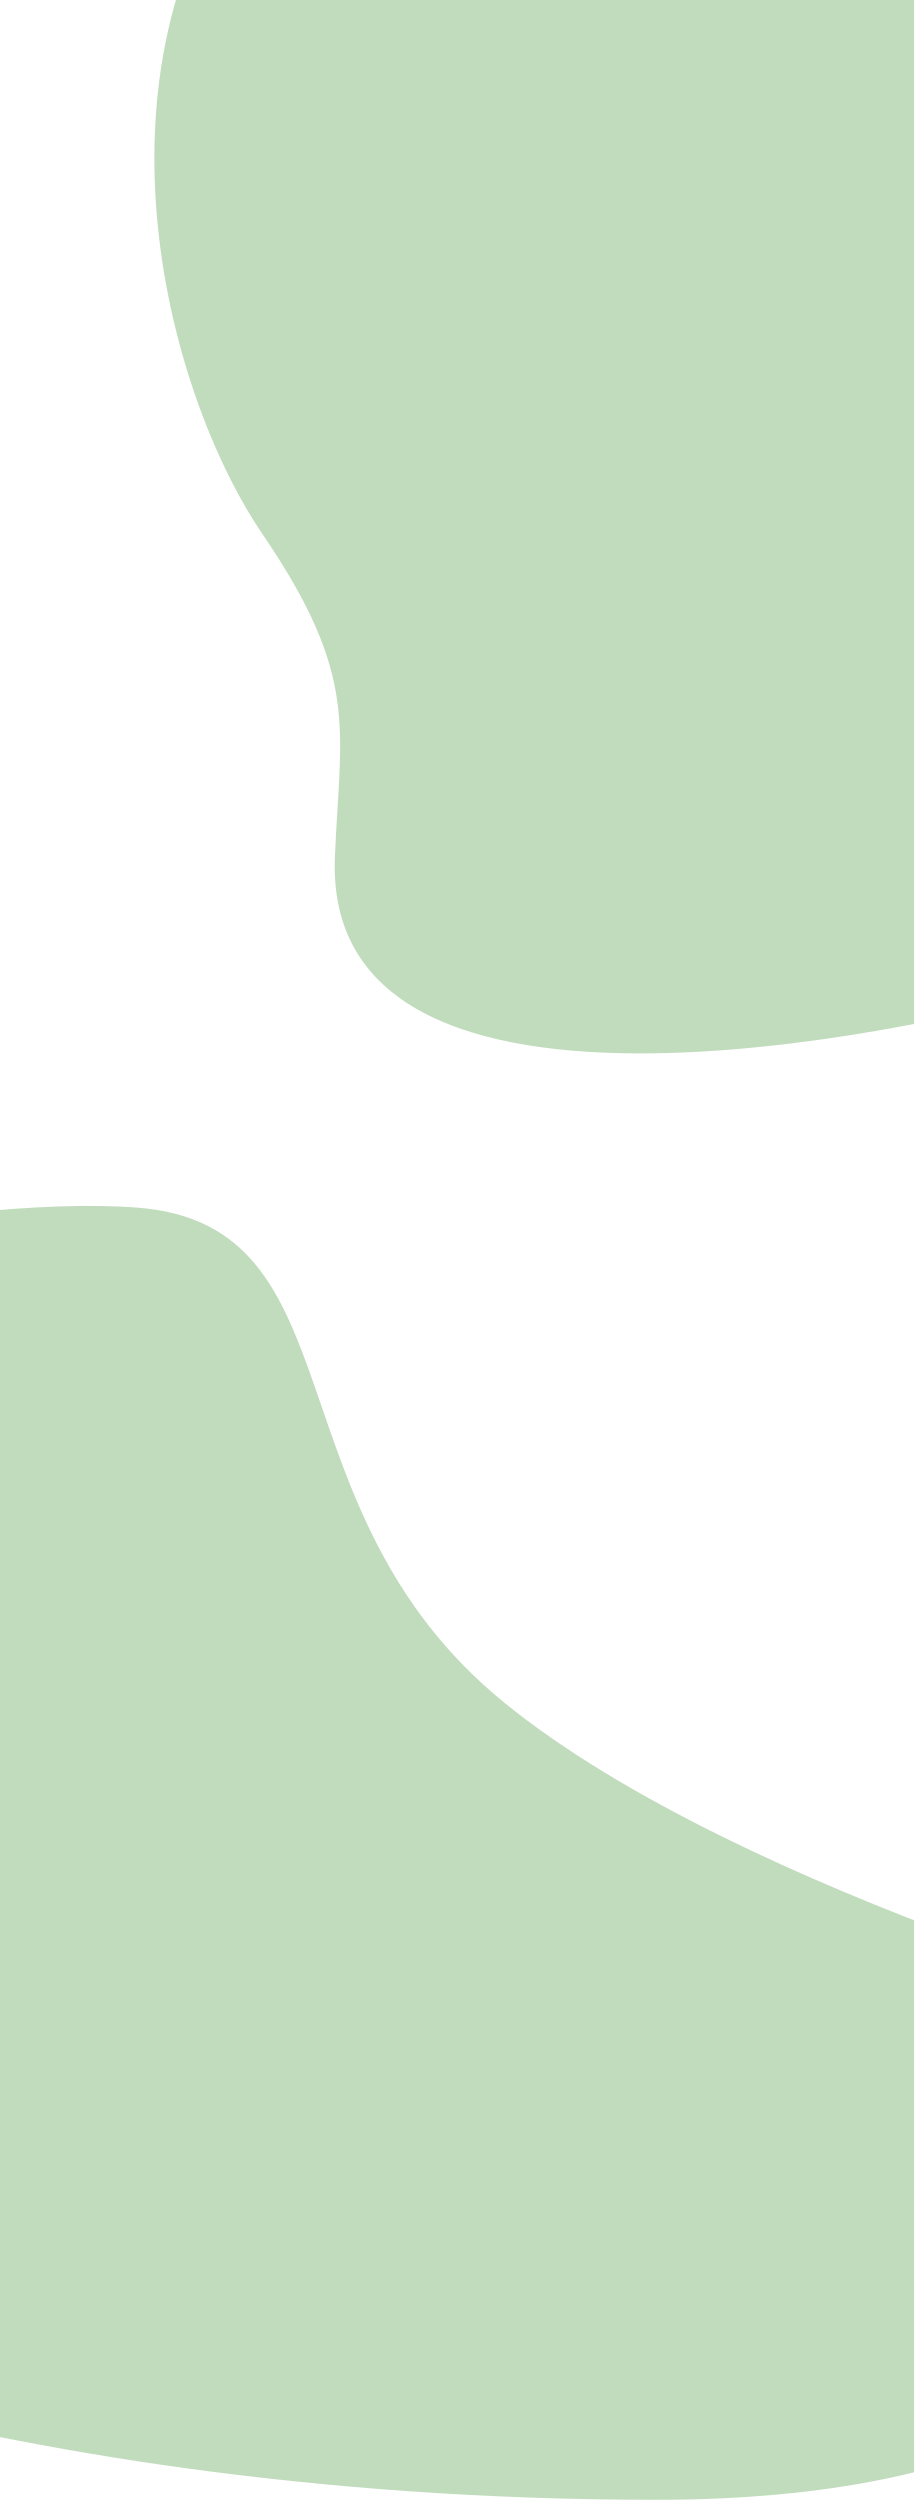
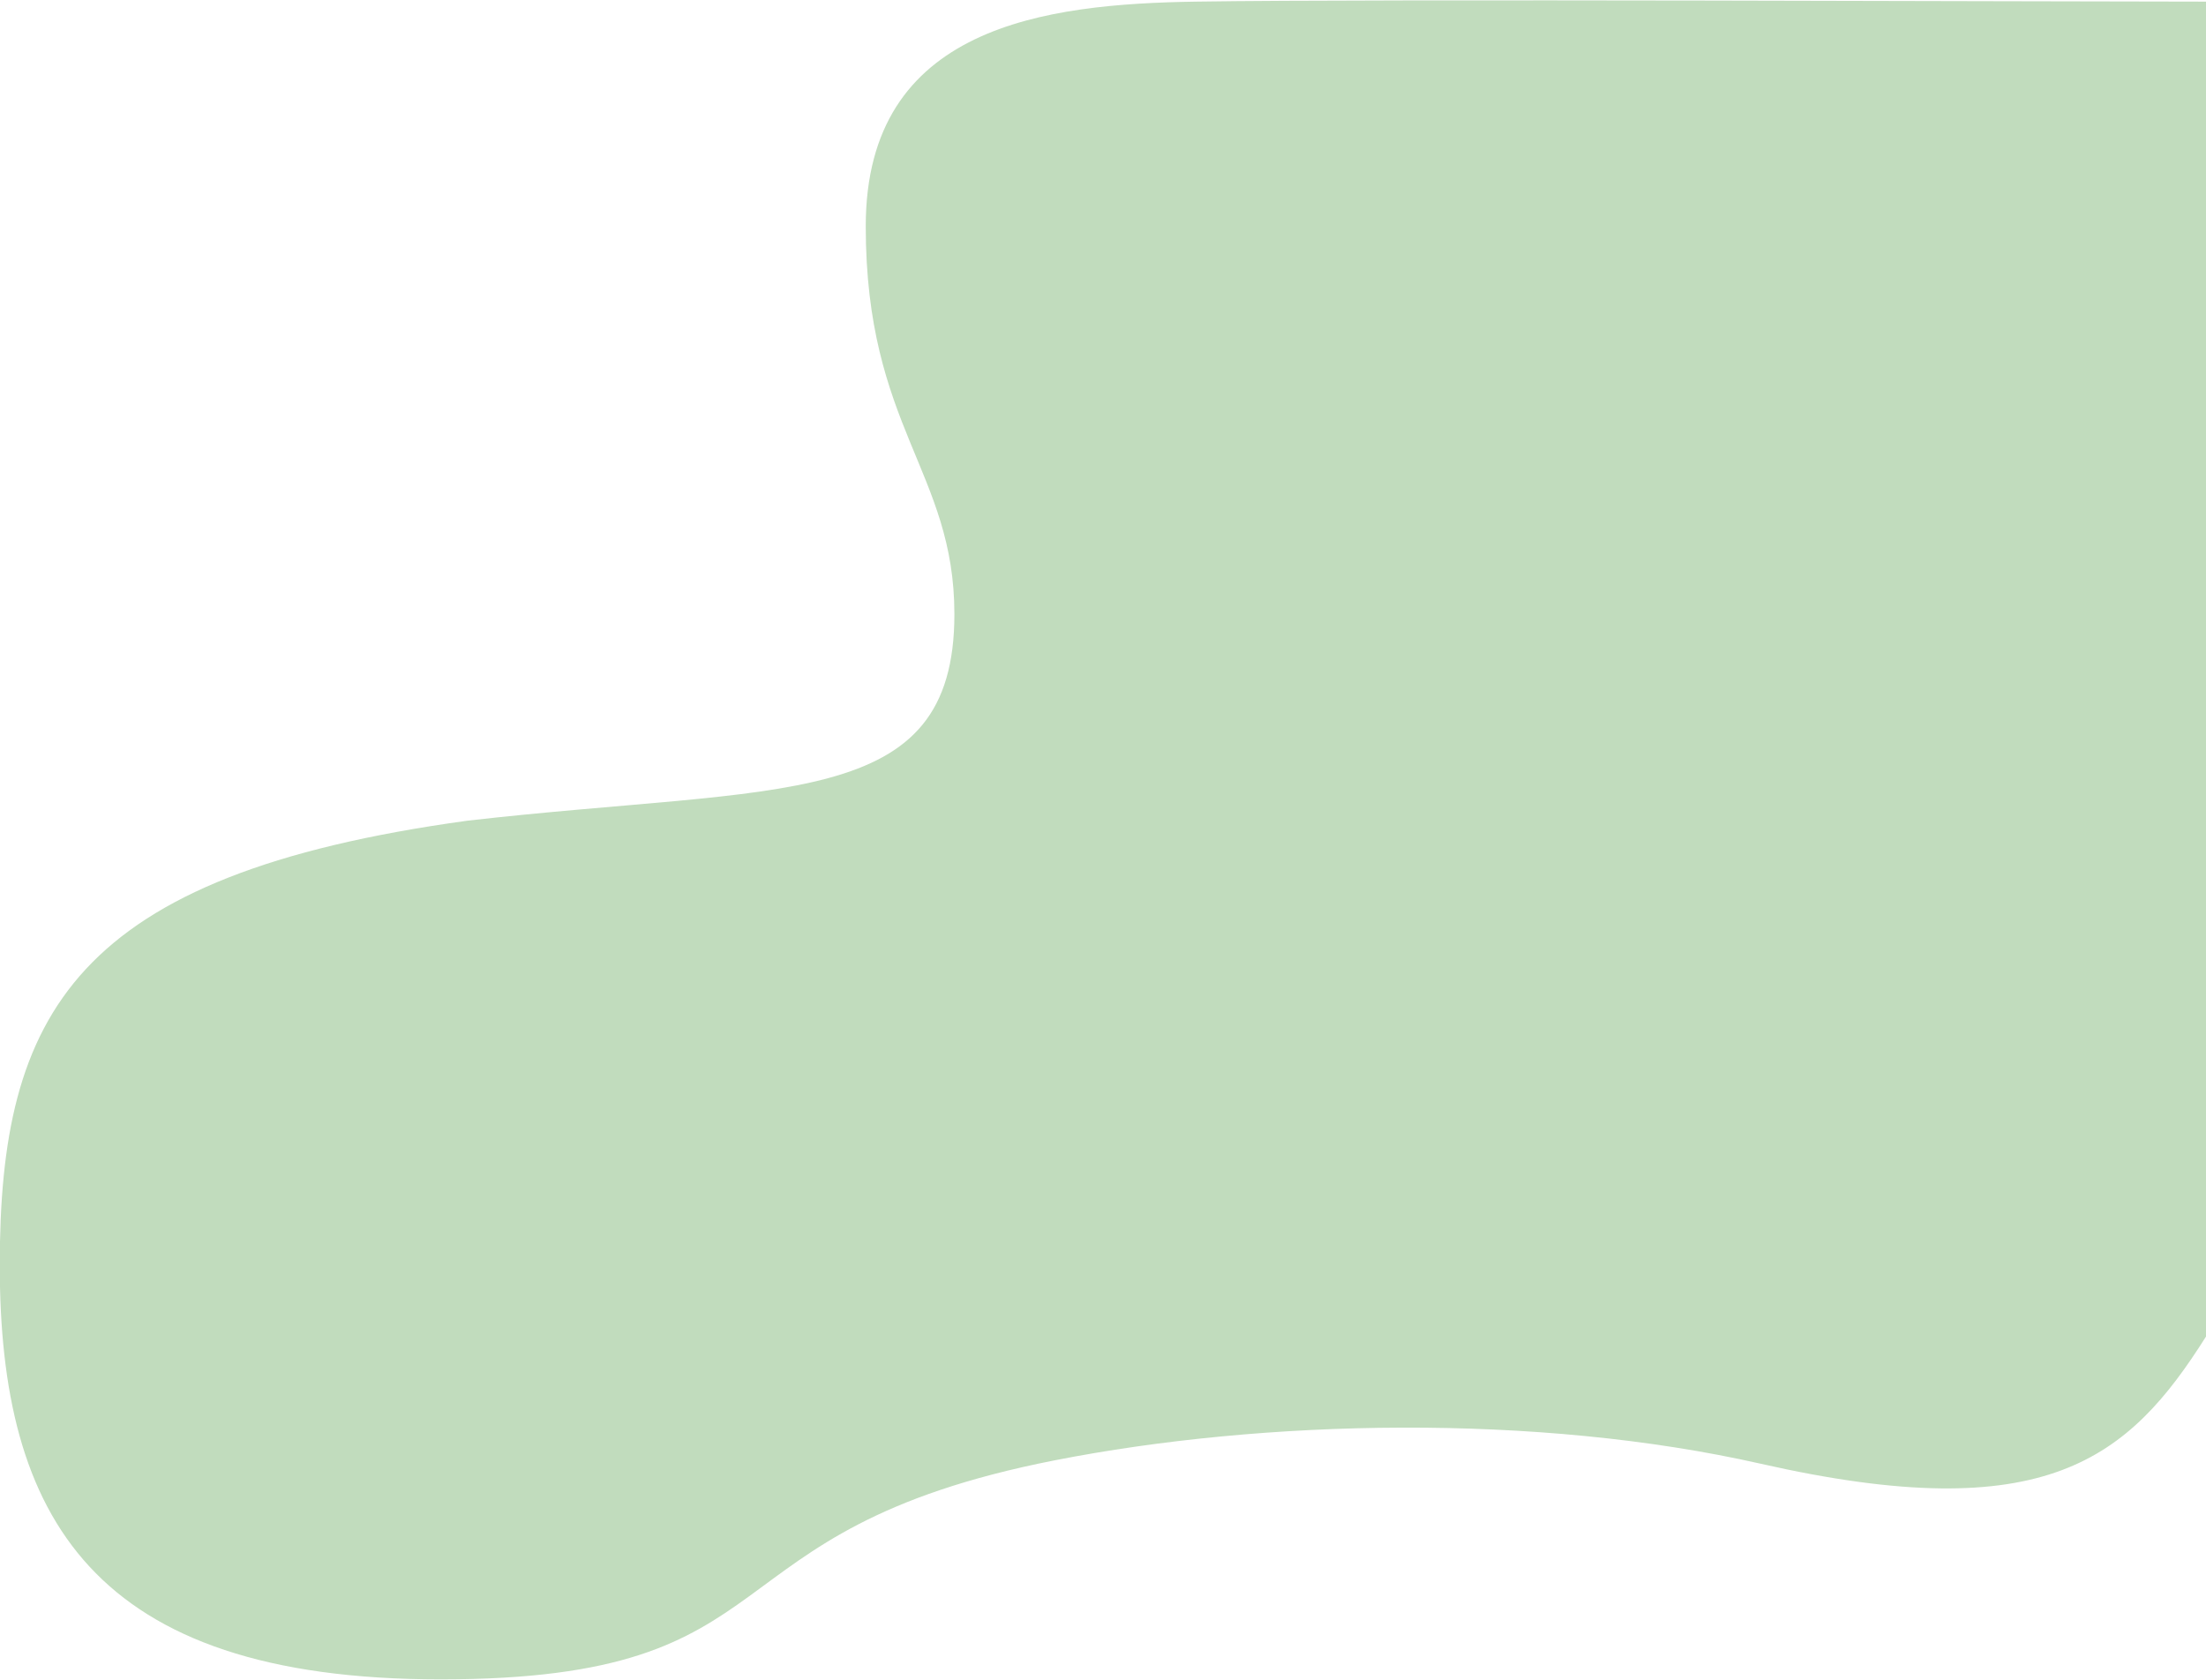
- <svg xmlns="http://www.w3.org/2000/svg" width="2250" height="6160" viewBox="0 0 2250 6160">
-   <path d="M646.896 1316.21C407.673 964.607 191.534 149.048 646.896 -411H3502.83V2115.68C3147.65 2172.79 2483.44 2471.88 2483.44 2471.88C2483.44 2471.88 790.99 2920 825.231 2110.59C838.67 1792.92 886.118 1667.8 646.896 1316.21Z" fill="#C1DCBD" />
-   <path d="M337.496 2975.5C891.979 3017.45 653.818 3716.52 1243.26 4195.91C1832.7 4675.3 3064.26 5000.91 3064.26 5000.91C3064.26 5000.91 3333.5 6159.5 1617 6159.5C-99.505 6159.5 -1132 5666.5 -1132 5666.5C-1132 5666.5 -2028.13 3376.64 -1488.25 3255.41C-976.507 3140.51 -131.067 2940.05 337.496 2975.5Z" fill="#C1DCBD" />
+ <svg xmlns="http://www.w3.org/2000/svg" width="4728" height="3600" viewBox="0 0 4728 3600" fill="none">
+   <path d="M4728 3.5V2864.74C4562.3 3127.17 4385.17 3275.81 3774.5 3137.5C3293.81 3028.63 2708.5 3042 2260.5 3130C1492.49 3280.86 1721 3599.5 944.5 3599.5C197 3599.5 -0.5 3250.5 -0.5 2712C-0.5 2173.5 157.5 1875 1002 1759C1675.5 1682 2045.5 1739.5 2045.5 1316.5C2045.5 1010.78 1855.5 916 1855.5 485C1855.5 54 2242 8.517 2562.5 3.5C2953.32 -2.618 4374.17 3.5 4728 3.5Z" fill="#C1DCBD" />
</svg>
